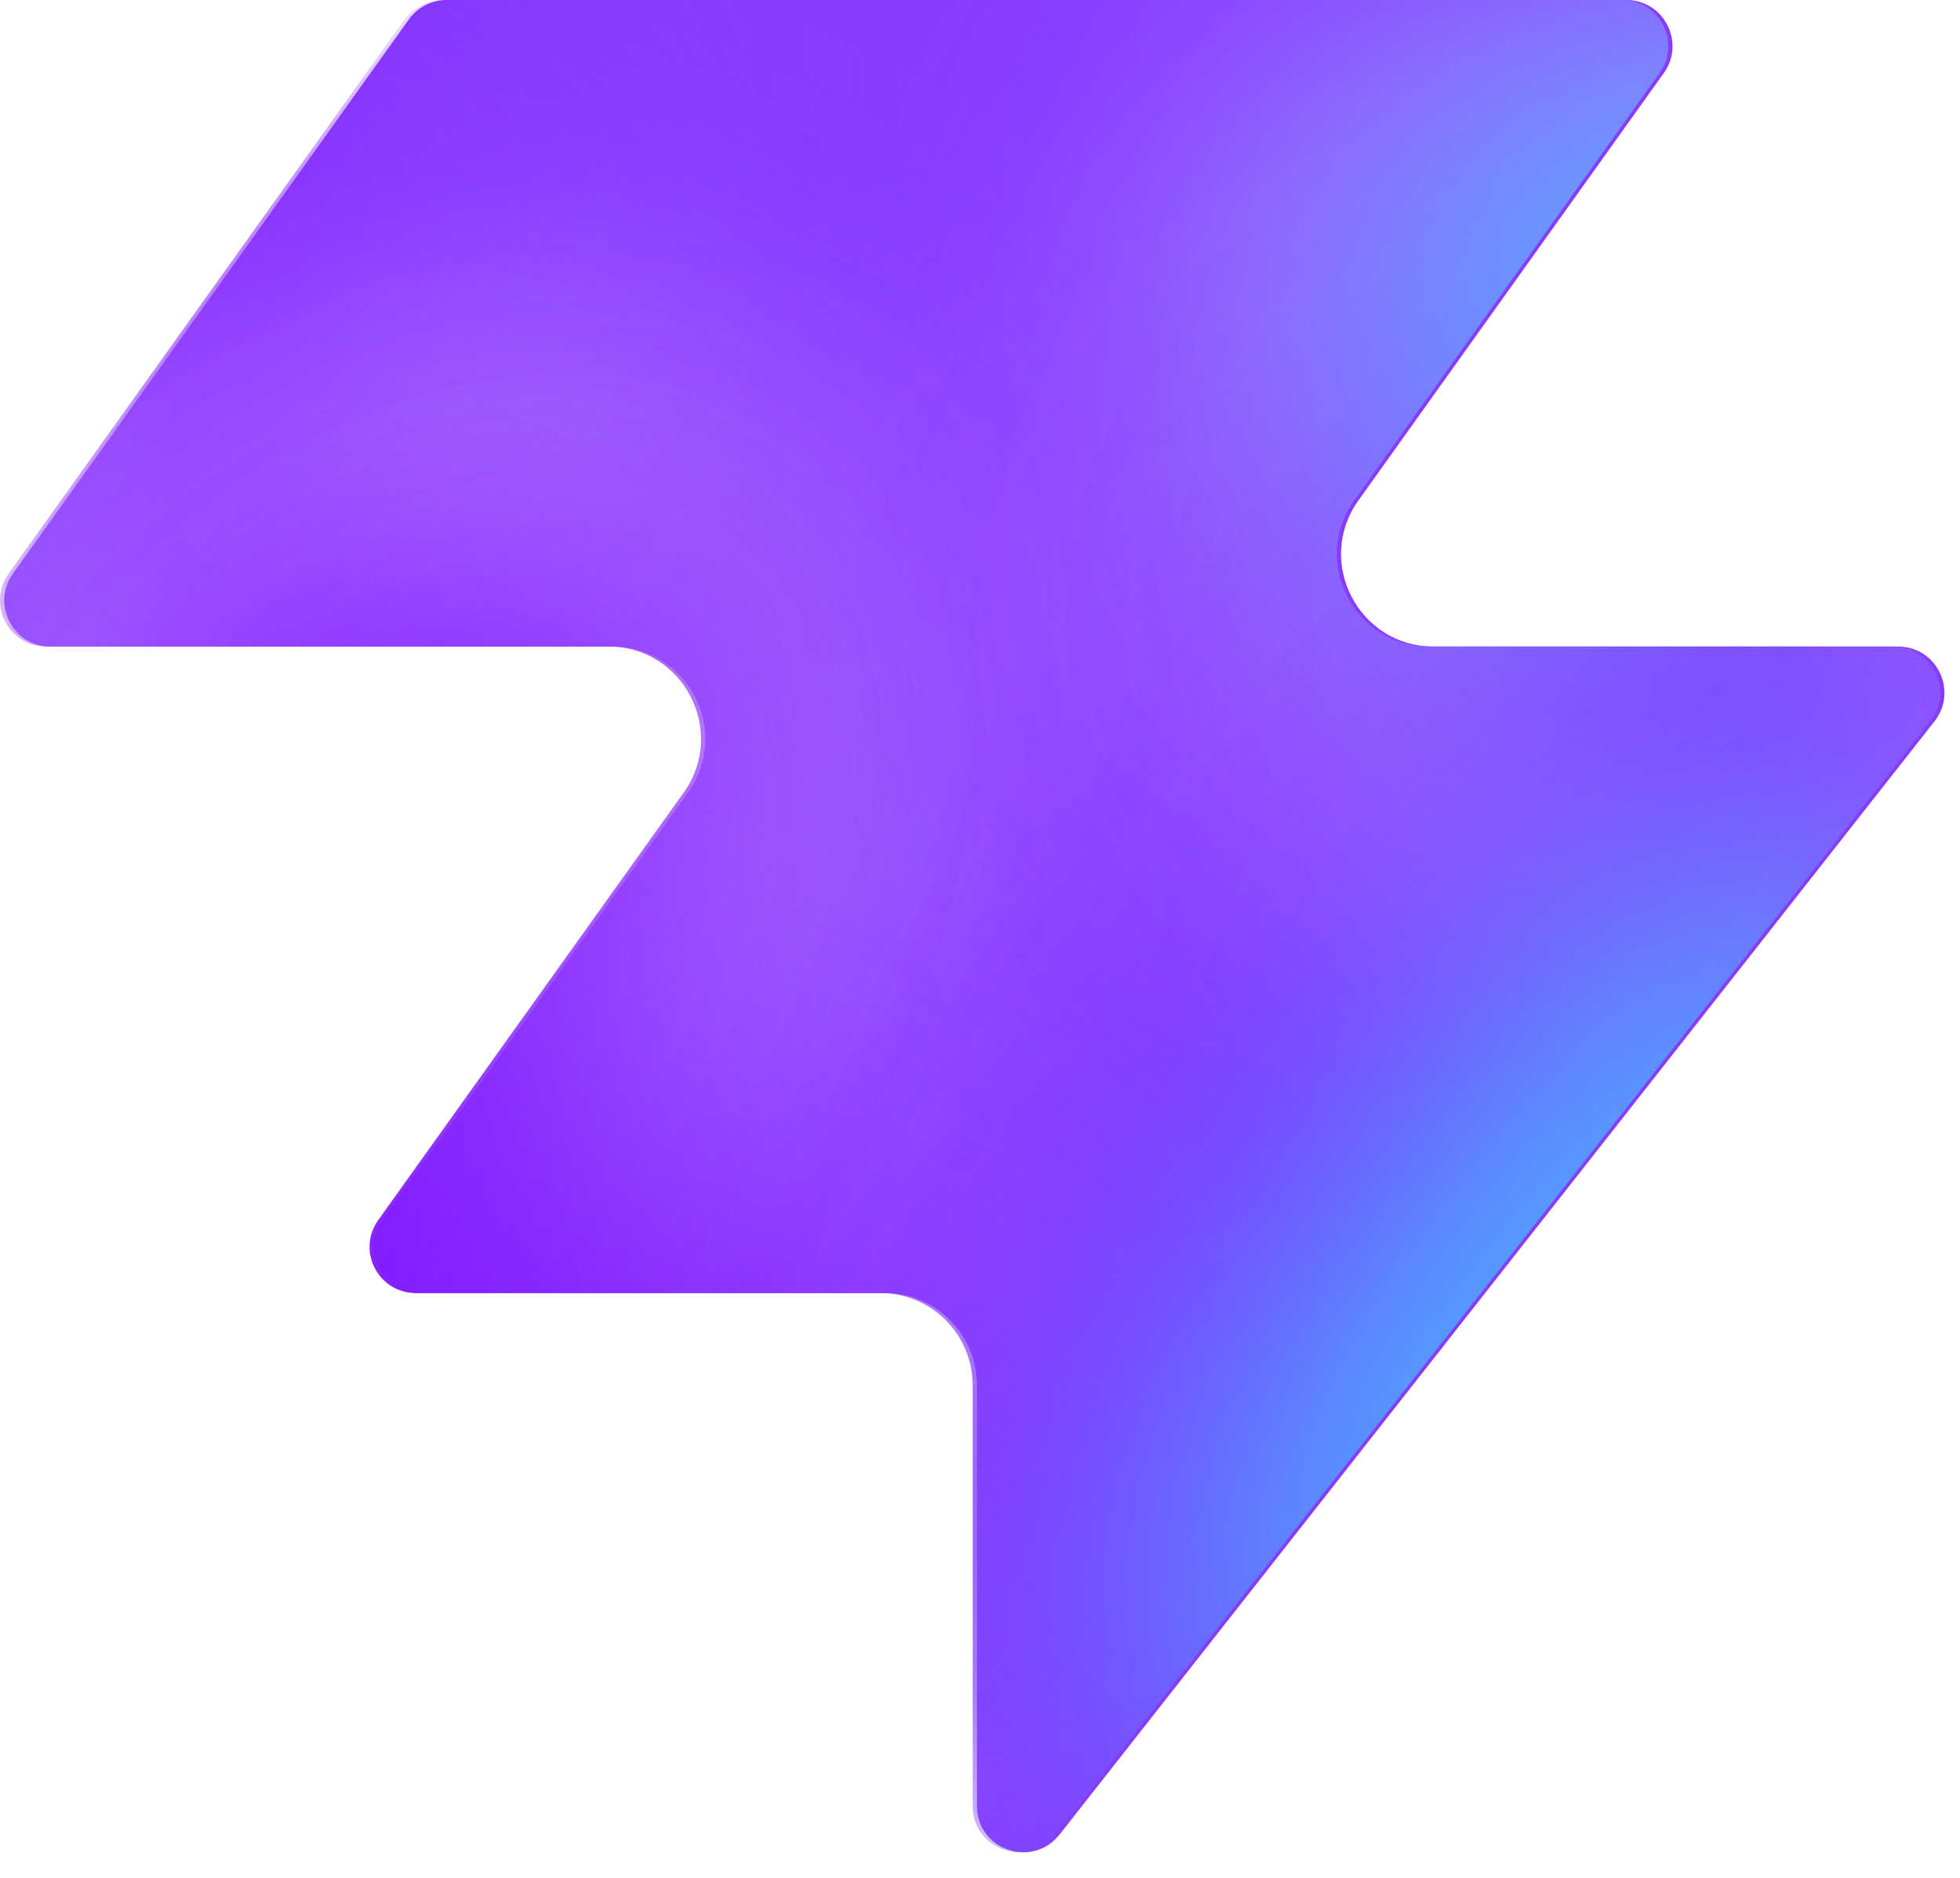
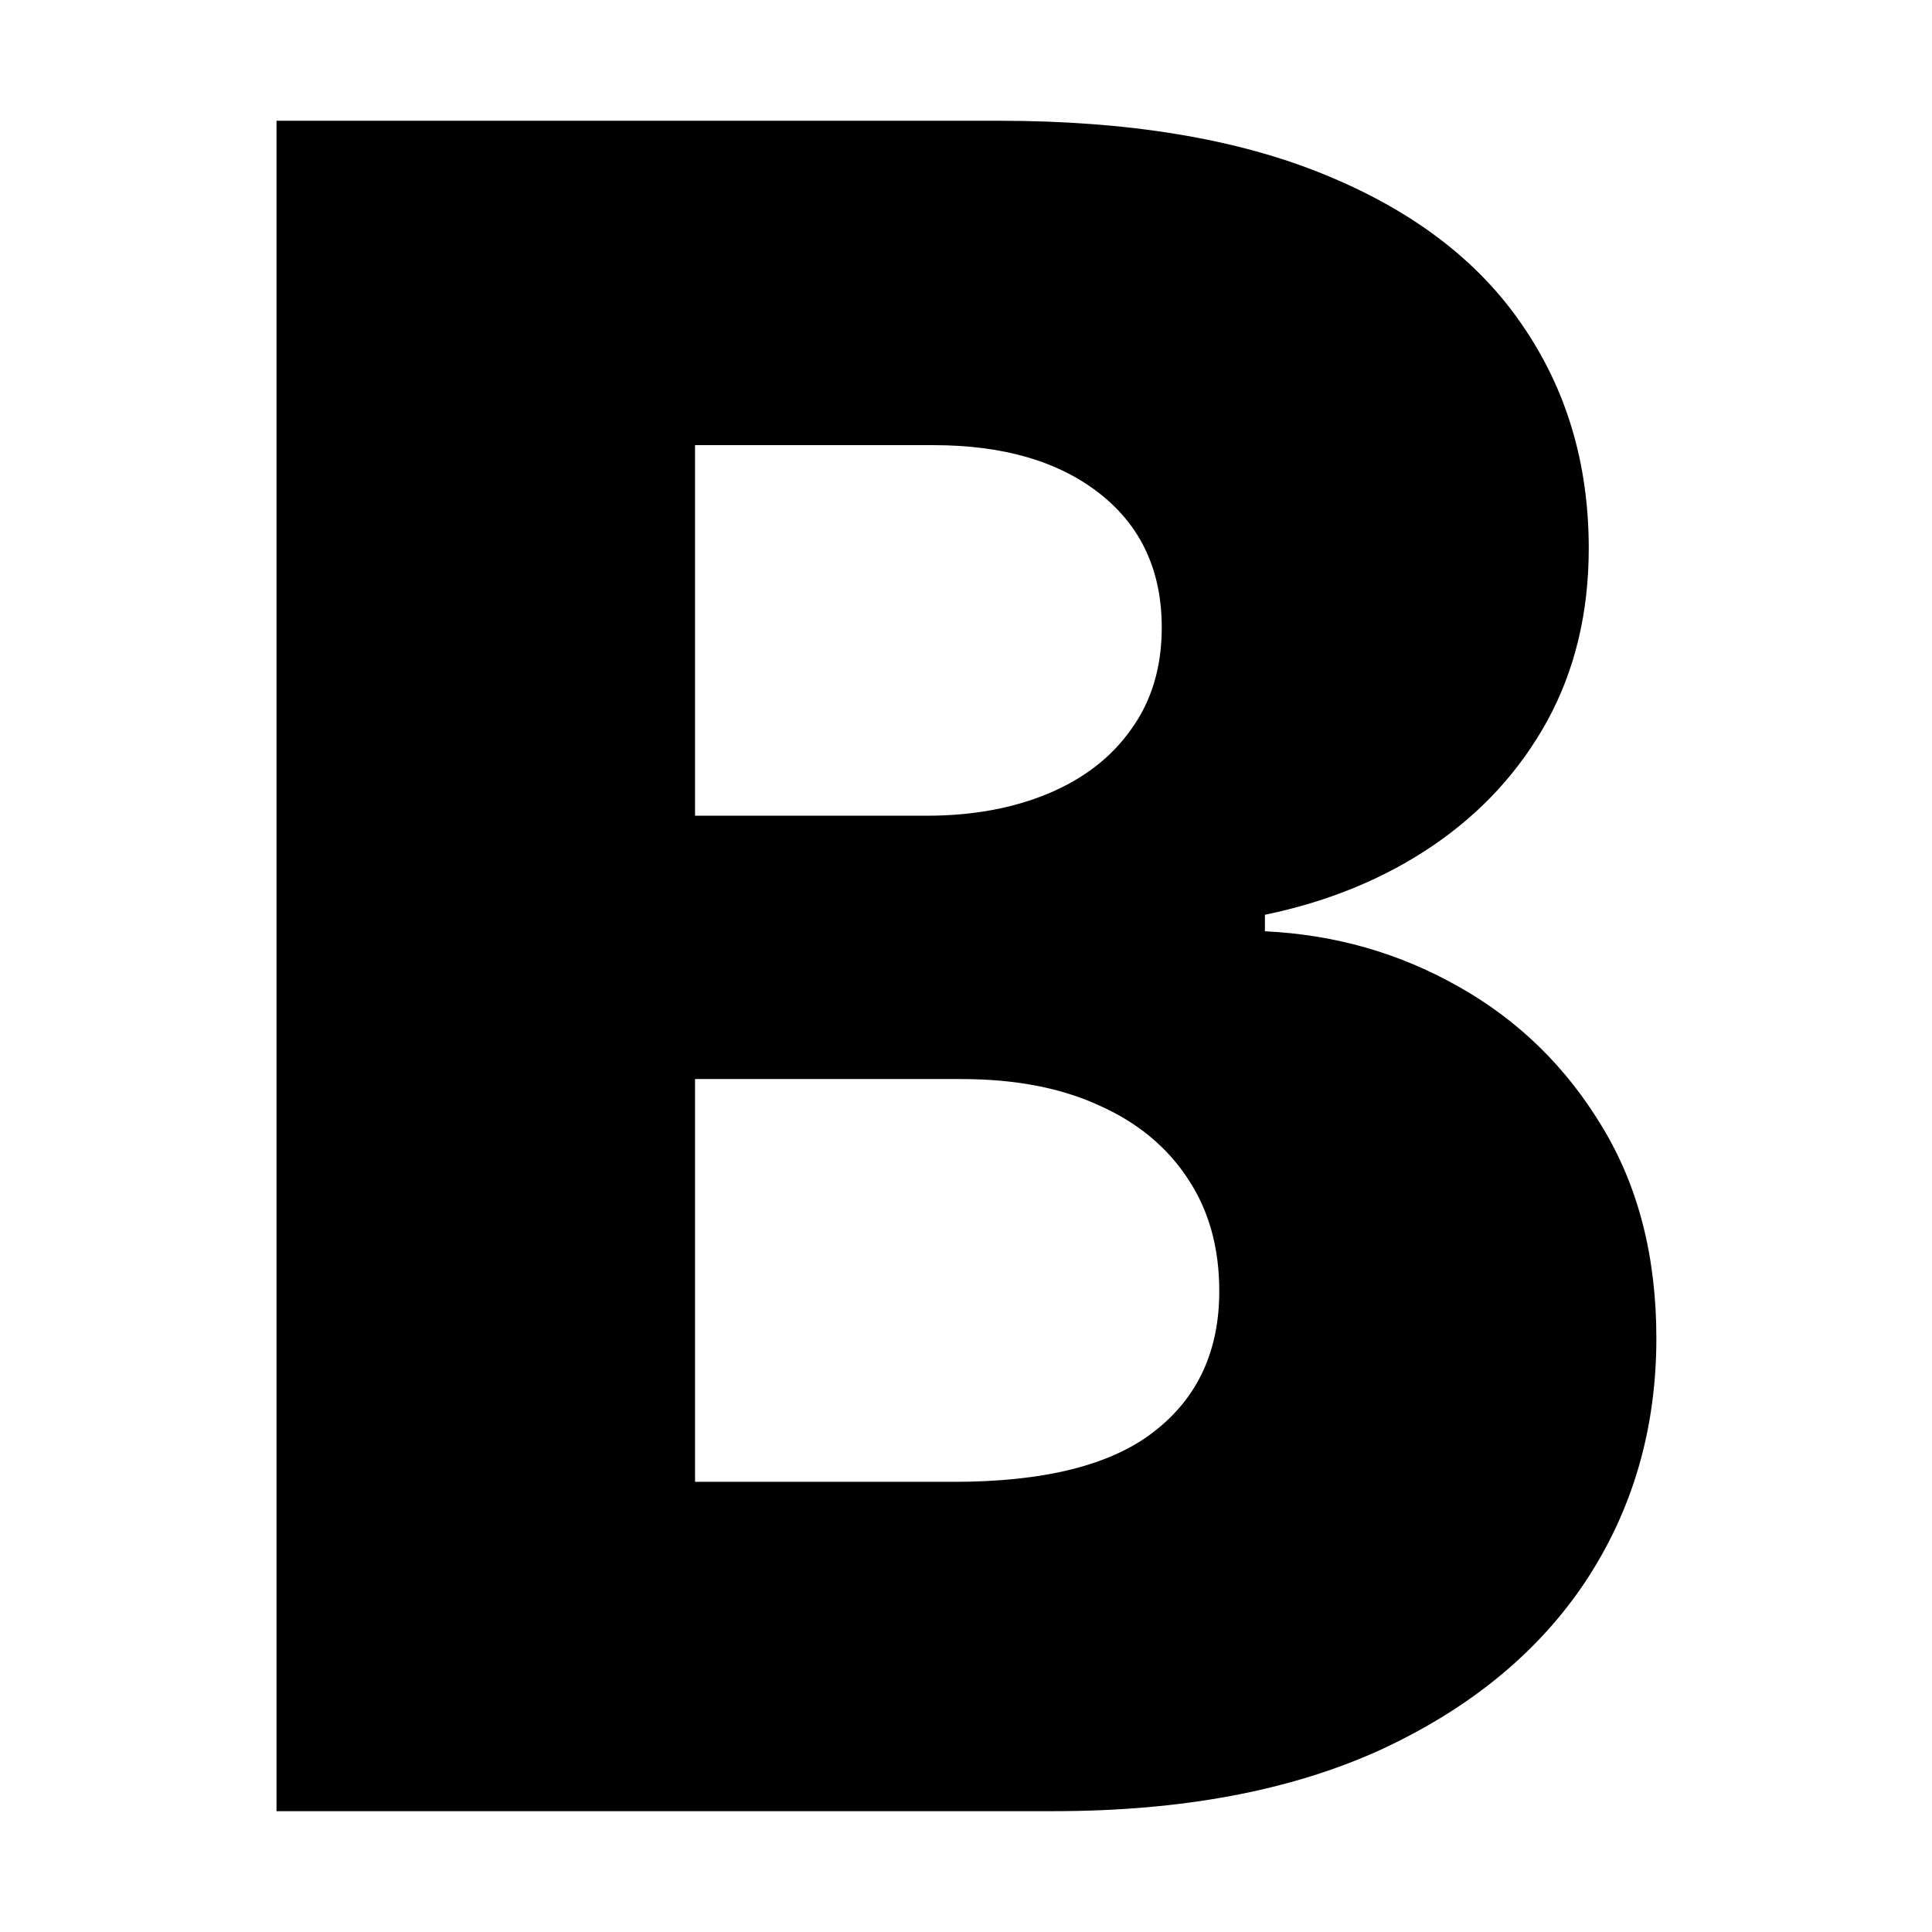
- <svg xmlns="http://www.w3.org/2000/svg" width="48" height="46" fill="none" viewBox="0 0 48 46">
-   <path fill="#863bff" d="M25.946 44.938c-.664.845-2.021.375-2.021-.698V33.937a2.26 2.26 0 0 0-2.262-2.262H10.287c-.92 0-1.456-1.04-.92-1.788l7.48-10.471c1.07-1.497 0-3.578-1.842-3.578H1.237c-.92 0-1.456-1.04-.92-1.788L10.013.474c.214-.297.556-.474.92-.474h28.894c.92 0 1.456 1.04.92 1.788l-7.48 10.471c-1.07 1.498 0 3.579 1.842 3.579h11.377c.943 0 1.473 1.088.89 1.83L25.947 44.94z" style="fill:#863bff;fill:color(display-p3 .525 .23 1);fill-opacity:1" />
-   <mask id="a" width="48" height="46" x="0" y="0" maskUnits="userSpaceOnUse" style="mask-type:alpha">
-     <path fill="#000" d="M25.842 44.938c-.664.844-2.021.375-2.021-.698V33.937a2.26 2.26 0 0 0-2.262-2.262H10.183c-.92 0-1.456-1.04-.92-1.788l7.48-10.471c1.07-1.498 0-3.579-1.842-3.579H1.133c-.92 0-1.456-1.04-.92-1.787L9.91.473c.214-.297.556-.474.92-.474h28.894c.92 0 1.456 1.04.92 1.788l-7.48 10.471c-1.07 1.498 0 3.578 1.842 3.578h11.377c.943 0 1.473 1.088.89 1.832L25.843 44.94z" style="fill:#000;fill-opacity:1" />
-   </mask>
-   <g mask="url(#a)">
-     <g filter="url(#b)">
-       <ellipse cx="5.508" cy="14.704" fill="#ede6ff" rx="5.508" ry="14.704" style="fill:#ede6ff;fill:color(display-p3 .927 .903 1);fill-opacity:1" transform="matrix(.00324 1 1 -.00324 -4.47 31.516)" />
-     </g>
-     <g filter="url(#c)">
-       <ellipse cx="10.399" cy="29.851" fill="#ede6ff" rx="10.399" ry="29.851" style="fill:#ede6ff;fill:color(display-p3 .927 .903 1);fill-opacity:1" transform="matrix(.00324 1 1 -.00324 -39.328 7.883)" />
-     </g>
-     <g filter="url(#d)">
-       <ellipse cx="5.508" cy="30.487" fill="#7e14ff" rx="5.508" ry="30.487" style="fill:#7e14ff;fill:color(display-p3 .492 .077 1);fill-opacity:1" transform="rotate(89.814 -25.913 -14.639)scale(1 -1)" />
-     </g>
-     <g filter="url(#e)">
-       <ellipse cx="5.508" cy="30.599" fill="#7e14ff" rx="5.508" ry="30.599" style="fill:#7e14ff;fill:color(display-p3 .492 .077 1);fill-opacity:1" transform="rotate(89.814 -32.644 -3.334)scale(1 -1)" />
-     </g>
-     <g filter="url(#f)">
-       <ellipse cx="5.508" cy="30.599" fill="#7e14ff" rx="5.508" ry="30.599" style="fill:#7e14ff;fill:color(display-p3 .492 .077 1);fill-opacity:1" transform="matrix(.00324 1 1 -.00324 -34.34 30.47)" />
-     </g>
-     <g filter="url(#g)">
-       <ellipse cx="14.072" cy="22.078" fill="#ede6ff" rx="14.072" ry="22.078" style="fill:#ede6ff;fill:color(display-p3 .927 .903 1);fill-opacity:1" transform="rotate(93.35 24.506 48.493)scale(-1 1)" />
-     </g>
-     <g filter="url(#h)">
-       <ellipse cx="3.47" cy="21.501" fill="#7e14ff" rx="3.47" ry="21.501" style="fill:#7e14ff;fill:color(display-p3 .492 .077 1);fill-opacity:1" transform="rotate(89.009 28.708 47.59)scale(-1 1)" />
-     </g>
-     <g filter="url(#i)">
-       <ellipse cx="3.47" cy="21.501" fill="#7e14ff" rx="3.47" ry="21.501" style="fill:#7e14ff;fill:color(display-p3 .492 .077 1);fill-opacity:1" transform="rotate(89.009 28.708 47.59)scale(-1 1)" />
-     </g>
-     <g filter="url(#j)">
-       <ellipse cx=".387" cy="8.972" fill="#7e14ff" rx="4.407" ry="29.108" style="fill:#7e14ff;fill:color(display-p3 .492 .077 1);fill-opacity:1" transform="rotate(39.51 .387 8.972)" />
-     </g>
-     <g filter="url(#k)">
-       <ellipse cx="47.523" cy="-6.092" fill="#7e14ff" rx="4.407" ry="29.108" style="fill:#7e14ff;fill:color(display-p3 .492 .077 1);fill-opacity:1" transform="rotate(37.892 47.523 -6.092)" />
-     </g>
-     <g filter="url(#l)">
-       <ellipse cx="41.412" cy="6.333" fill="#47bfff" rx="5.971" ry="9.665" style="fill:#47bfff;fill:color(display-p3 .28 .748 1);fill-opacity:1" transform="rotate(37.892 41.412 6.333)" />
-     </g>
-     <g filter="url(#m)">
-       <ellipse cx="-1.879" cy="38.332" fill="#7e14ff" rx="4.407" ry="29.108" style="fill:#7e14ff;fill:color(display-p3 .492 .077 1);fill-opacity:1" transform="rotate(37.892 -1.88 38.332)" />
-     </g>
-     <g filter="url(#n)">
-       <ellipse cx="-1.879" cy="38.332" fill="#7e14ff" rx="4.407" ry="29.108" style="fill:#7e14ff;fill:color(display-p3 .492 .077 1);fill-opacity:1" transform="rotate(37.892 -1.88 38.332)" />
-     </g>
-     <g filter="url(#o)">
-       <ellipse cx="35.651" cy="29.907" fill="#7e14ff" rx="4.407" ry="29.108" style="fill:#7e14ff;fill:color(display-p3 .492 .077 1);fill-opacity:1" transform="rotate(37.892 35.651 29.907)" />
-     </g>
-     <g filter="url(#p)">
-       <ellipse cx="38.418" cy="32.4" fill="#47bfff" rx="5.971" ry="15.297" style="fill:#47bfff;fill:color(display-p3 .28 .748 1);fill-opacity:1" transform="rotate(37.892 38.418 32.4)" />
-     </g>
-   </g>
-   <defs>
-     <filter id="b" width="60.045" height="41.654" x="-19.77" y="16.149" color-interpolation-filters="sRGB" filterUnits="userSpaceOnUse">
-       <feFlood flood-opacity="0" result="BackgroundImageFix" />
-       <feBlend in="SourceGraphic" in2="BackgroundImageFix" result="shape" />
-       <feGaussianBlur result="effect1_foregroundBlur_2002_17158" stdDeviation="7.659" />
-     </filter>
-     <filter id="c" width="90.34" height="51.437" x="-54.613" y="-7.533" color-interpolation-filters="sRGB" filterUnits="userSpaceOnUse">
-       <feFlood flood-opacity="0" result="BackgroundImageFix" />
-       <feBlend in="SourceGraphic" in2="BackgroundImageFix" result="shape" />
-       <feGaussianBlur result="effect1_foregroundBlur_2002_17158" stdDeviation="7.659" />
-     </filter>
-     <filter id="d" width="79.355" height="29.4" x="-49.64" y="2.03" color-interpolation-filters="sRGB" filterUnits="userSpaceOnUse">
-       <feFlood flood-opacity="0" result="BackgroundImageFix" />
-       <feBlend in="SourceGraphic" in2="BackgroundImageFix" result="shape" />
-       <feGaussianBlur result="effect1_foregroundBlur_2002_17158" stdDeviation="4.596" />
-     </filter>
-     <filter id="e" width="79.579" height="29.4" x="-45.045" y="20.029" color-interpolation-filters="sRGB" filterUnits="userSpaceOnUse">
-       <feFlood flood-opacity="0" result="BackgroundImageFix" />
-       <feBlend in="SourceGraphic" in2="BackgroundImageFix" result="shape" />
-       <feGaussianBlur result="effect1_foregroundBlur_2002_17158" stdDeviation="4.596" />
-     </filter>
-     <filter id="f" width="79.579" height="29.4" x="-43.513" y="21.178" color-interpolation-filters="sRGB" filterUnits="userSpaceOnUse">
-       <feFlood flood-opacity="0" result="BackgroundImageFix" />
-       <feBlend in="SourceGraphic" in2="BackgroundImageFix" result="shape" />
-       <feGaussianBlur result="effect1_foregroundBlur_2002_17158" stdDeviation="4.596" />
-     </filter>
-     <filter id="g" width="74.749" height="58.852" x="15.756" y="-17.901" color-interpolation-filters="sRGB" filterUnits="userSpaceOnUse">
-       <feFlood flood-opacity="0" result="BackgroundImageFix" />
-       <feBlend in="SourceGraphic" in2="BackgroundImageFix" result="shape" />
-       <feGaussianBlur result="effect1_foregroundBlur_2002_17158" stdDeviation="7.659" />
-     </filter>
-     <filter id="h" width="61.377" height="25.362" x="23.548" y="2.284" color-interpolation-filters="sRGB" filterUnits="userSpaceOnUse">
-       <feFlood flood-opacity="0" result="BackgroundImageFix" />
-       <feBlend in="SourceGraphic" in2="BackgroundImageFix" result="shape" />
-       <feGaussianBlur result="effect1_foregroundBlur_2002_17158" stdDeviation="4.596" />
-     </filter>
-     <filter id="i" width="61.377" height="25.362" x="23.548" y="2.284" color-interpolation-filters="sRGB" filterUnits="userSpaceOnUse">
-       <feFlood flood-opacity="0" result="BackgroundImageFix" />
-       <feBlend in="SourceGraphic" in2="BackgroundImageFix" result="shape" />
-       <feGaussianBlur result="effect1_foregroundBlur_2002_17158" stdDeviation="4.596" />
-     </filter>
-     <filter id="j" width="56.045" height="63.649" x="-27.636" y="-22.853" color-interpolation-filters="sRGB" filterUnits="userSpaceOnUse">
-       <feFlood flood-opacity="0" result="BackgroundImageFix" />
-       <feBlend in="SourceGraphic" in2="BackgroundImageFix" result="shape" />
-       <feGaussianBlur result="effect1_foregroundBlur_2002_17158" stdDeviation="4.596" />
-     </filter>
-     <filter id="k" width="54.814" height="64.646" x="20.116" y="-38.415" color-interpolation-filters="sRGB" filterUnits="userSpaceOnUse">
-       <feFlood flood-opacity="0" result="BackgroundImageFix" />
-       <feBlend in="SourceGraphic" in2="BackgroundImageFix" result="shape" />
-       <feGaussianBlur result="effect1_foregroundBlur_2002_17158" stdDeviation="4.596" />
-     </filter>
-     <filter id="l" width="33.541" height="35.313" x="24.641" y="-11.323" color-interpolation-filters="sRGB" filterUnits="userSpaceOnUse">
-       <feFlood flood-opacity="0" result="BackgroundImageFix" />
-       <feBlend in="SourceGraphic" in2="BackgroundImageFix" result="shape" />
-       <feGaussianBlur result="effect1_foregroundBlur_2002_17158" stdDeviation="4.596" />
-     </filter>
-     <filter id="m" width="54.814" height="64.646" x="-29.286" y="6.009" color-interpolation-filters="sRGB" filterUnits="userSpaceOnUse">
-       <feFlood flood-opacity="0" result="BackgroundImageFix" />
-       <feBlend in="SourceGraphic" in2="BackgroundImageFix" result="shape" />
-       <feGaussianBlur result="effect1_foregroundBlur_2002_17158" stdDeviation="4.596" />
-     </filter>
-     <filter id="n" width="54.814" height="64.646" x="-29.286" y="6.009" color-interpolation-filters="sRGB" filterUnits="userSpaceOnUse">
-       <feFlood flood-opacity="0" result="BackgroundImageFix" />
-       <feBlend in="SourceGraphic" in2="BackgroundImageFix" result="shape" />
-       <feGaussianBlur result="effect1_foregroundBlur_2002_17158" stdDeviation="4.596" />
-     </filter>
-     <filter id="o" width="54.814" height="64.646" x="8.244" y="-2.416" color-interpolation-filters="sRGB" filterUnits="userSpaceOnUse">
-       <feFlood flood-opacity="0" result="BackgroundImageFix" />
-       <feBlend in="SourceGraphic" in2="BackgroundImageFix" result="shape" />
-       <feGaussianBlur result="effect1_foregroundBlur_2002_17158" stdDeviation="4.596" />
-     </filter>
-     <filter id="p" width="39.409" height="43.623" x="18.713" y="10.588" color-interpolation-filters="sRGB" filterUnits="userSpaceOnUse">
-       <feFlood flood-opacity="0" result="BackgroundImageFix" />
-       <feBlend in="SourceGraphic" in2="BackgroundImageFix" result="shape" />
-       <feGaussianBlur result="effect1_foregroundBlur_2002_17158" stdDeviation="4.596" />
-     </filter>
-   </defs>
+ <svg xmlns="http://www.w3.org/2000/svg" viewBox="0 0 32 32" width="32" height="32" fill="none">
+   <path transform="translate(4.58, 2) scale(0.7926)" d="M0 35.325V0H15.089C17.798 0 20.066 0.374 21.891 1.121C23.729 1.869 25.107 2.915 26.026 4.26C26.956 5.606 27.422 7.164 27.422 8.935C27.422 10.28 27.133 11.482 26.556 12.54C25.979 13.586 25.184 14.454 24.171 15.144C23.158 15.834 21.986 16.317 20.655 16.593V16.938C22.115 17.007 23.464 17.392 24.701 18.094C25.949 18.795 26.951 19.773 27.704 21.026C28.458 22.268 28.835 23.74 28.835 25.442C28.835 27.339 28.34 29.035 27.351 30.53C26.362 32.013 24.93 33.186 23.058 34.049C21.185 34.9 18.911 35.325 16.238 35.325H0ZM8.746 28.443H14.153C16.049 28.443 17.445 28.092 18.34 27.391C19.247 26.689 19.701 25.712 19.701 24.458C19.701 23.55 19.483 22.768 19.047 22.113C18.611 21.446 17.993 20.934 17.192 20.578C16.391 20.209 15.431 20.026 14.312 20.026H8.746V28.443ZM8.746 14.523H13.587C14.541 14.523 15.389 14.368 16.131 14.058C16.873 13.747 17.451 13.299 17.863 12.712C18.287 12.126 18.499 11.418 18.499 10.591C18.499 9.406 18.069 8.475 17.209 7.796C16.349 7.118 15.189 6.779 13.729 6.779H8.746V14.523Z" fill="#000000" />
</svg>
